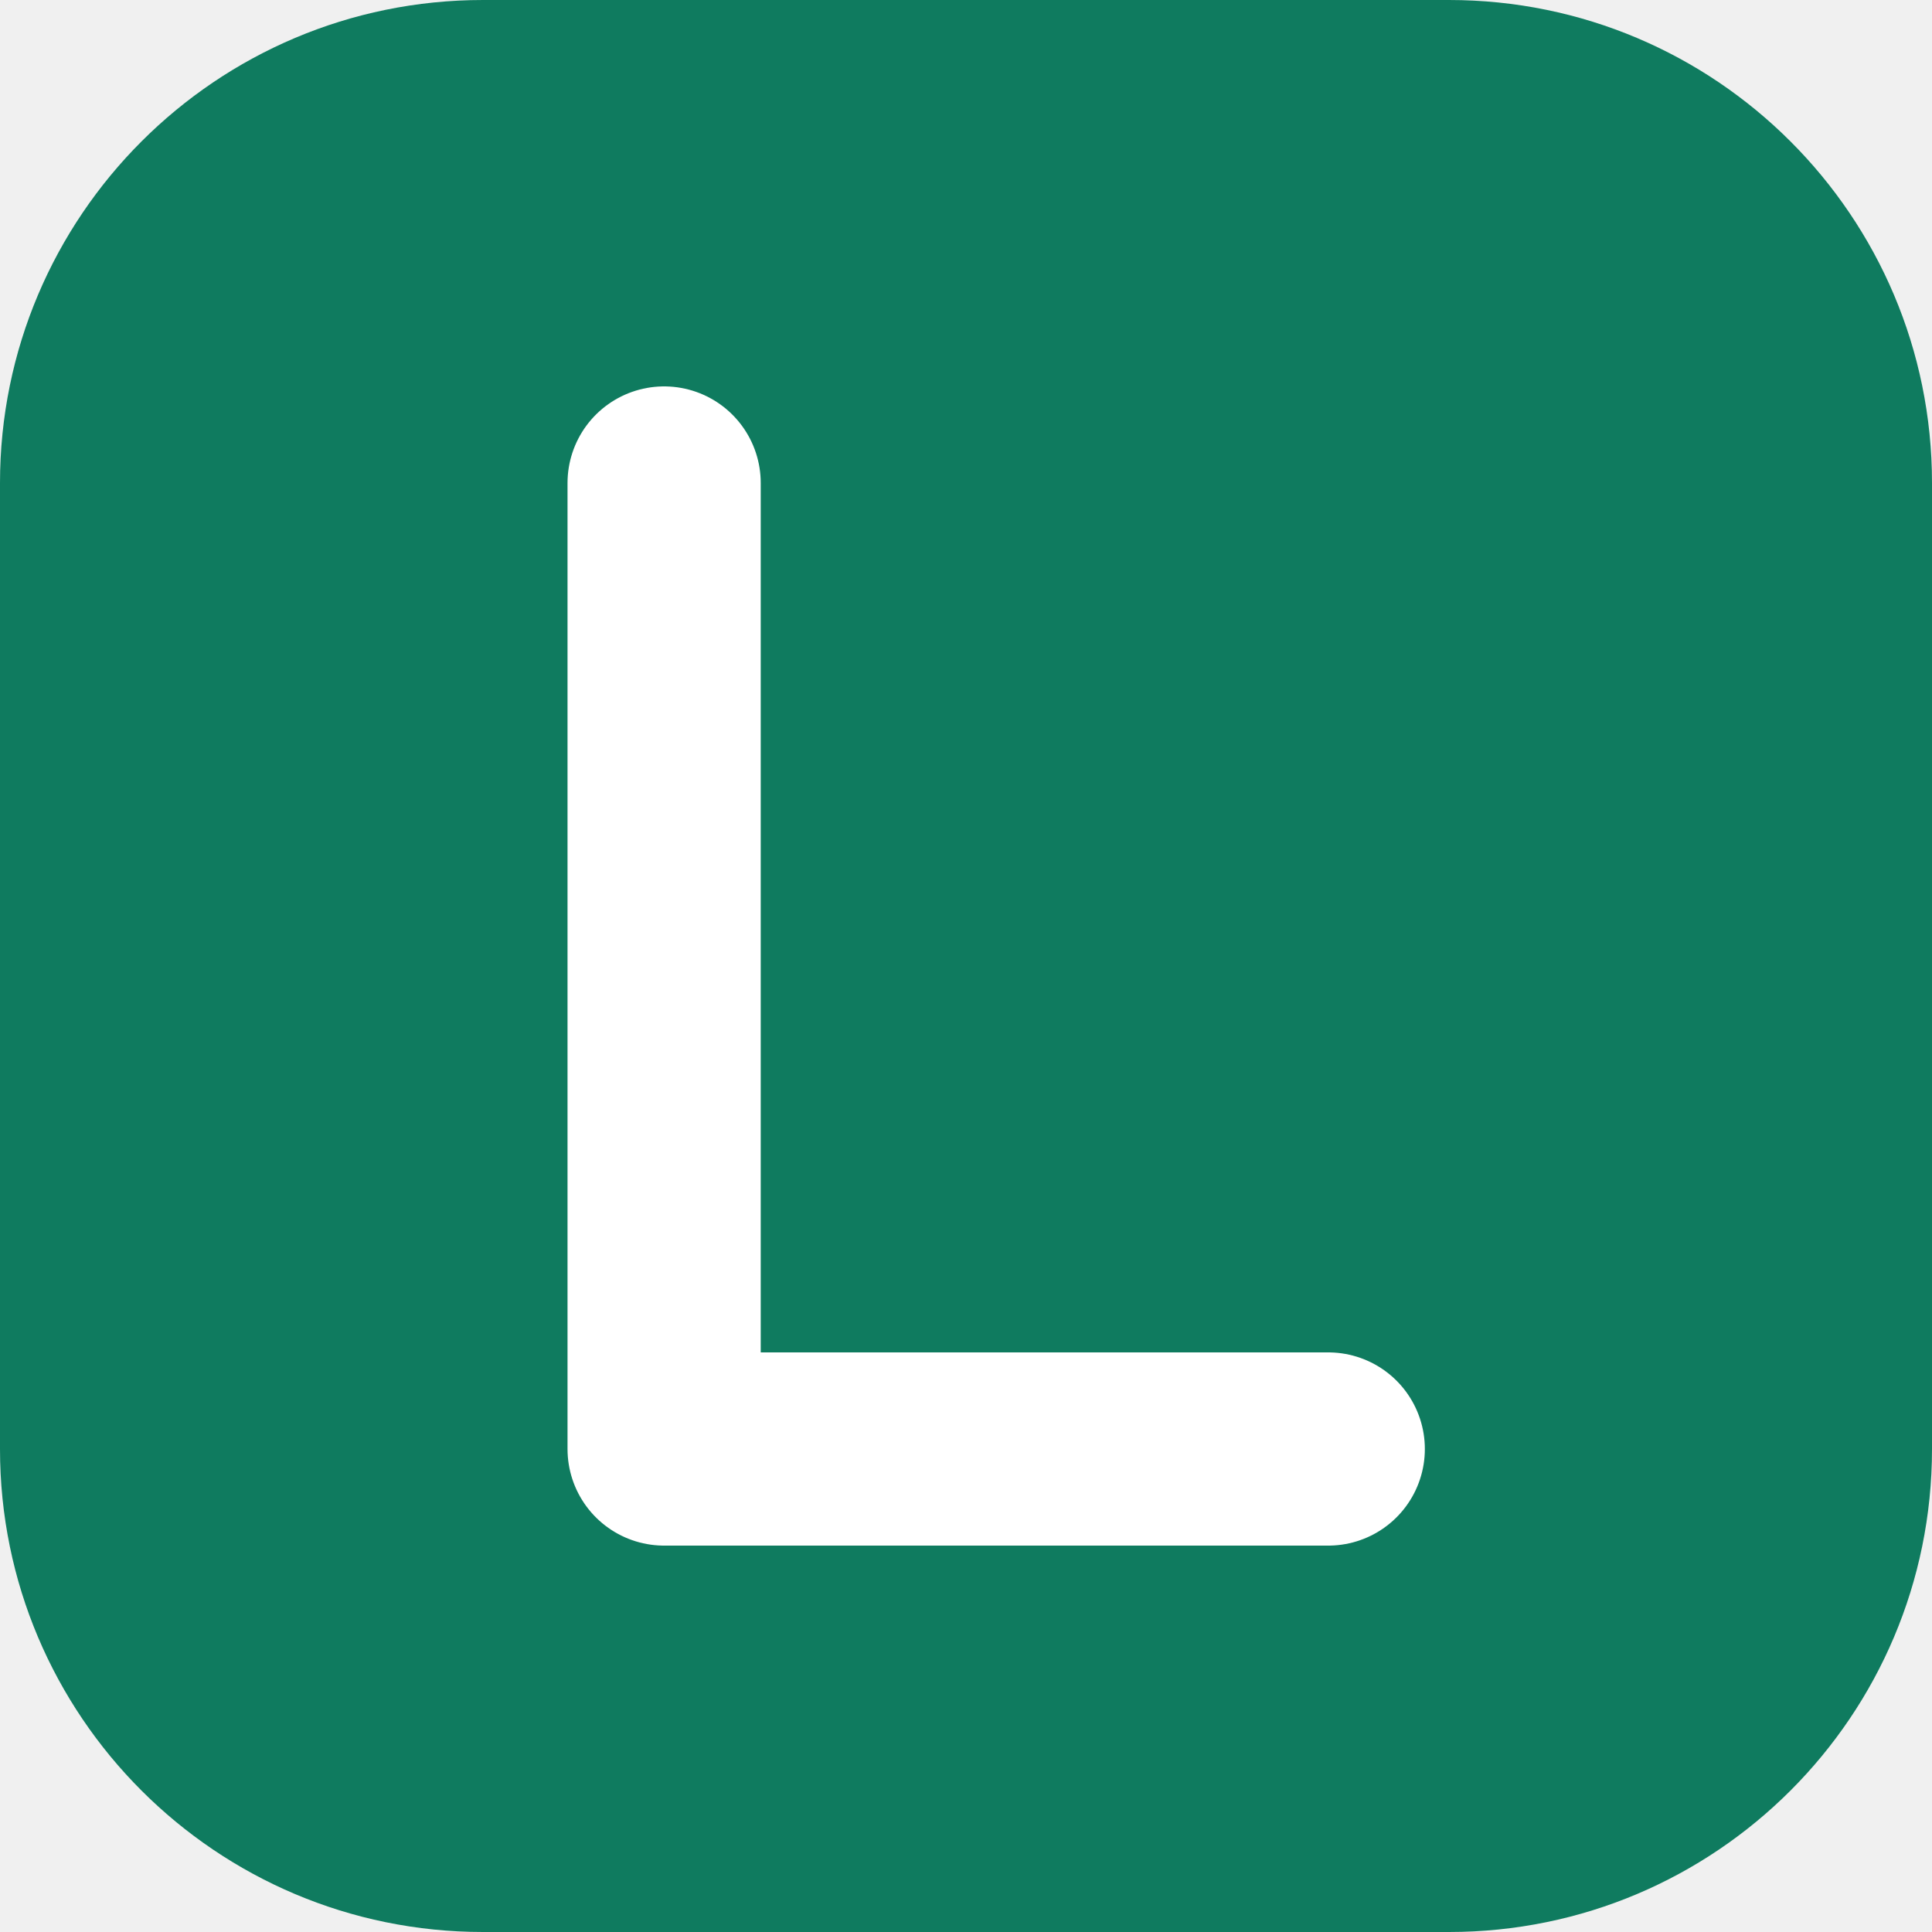
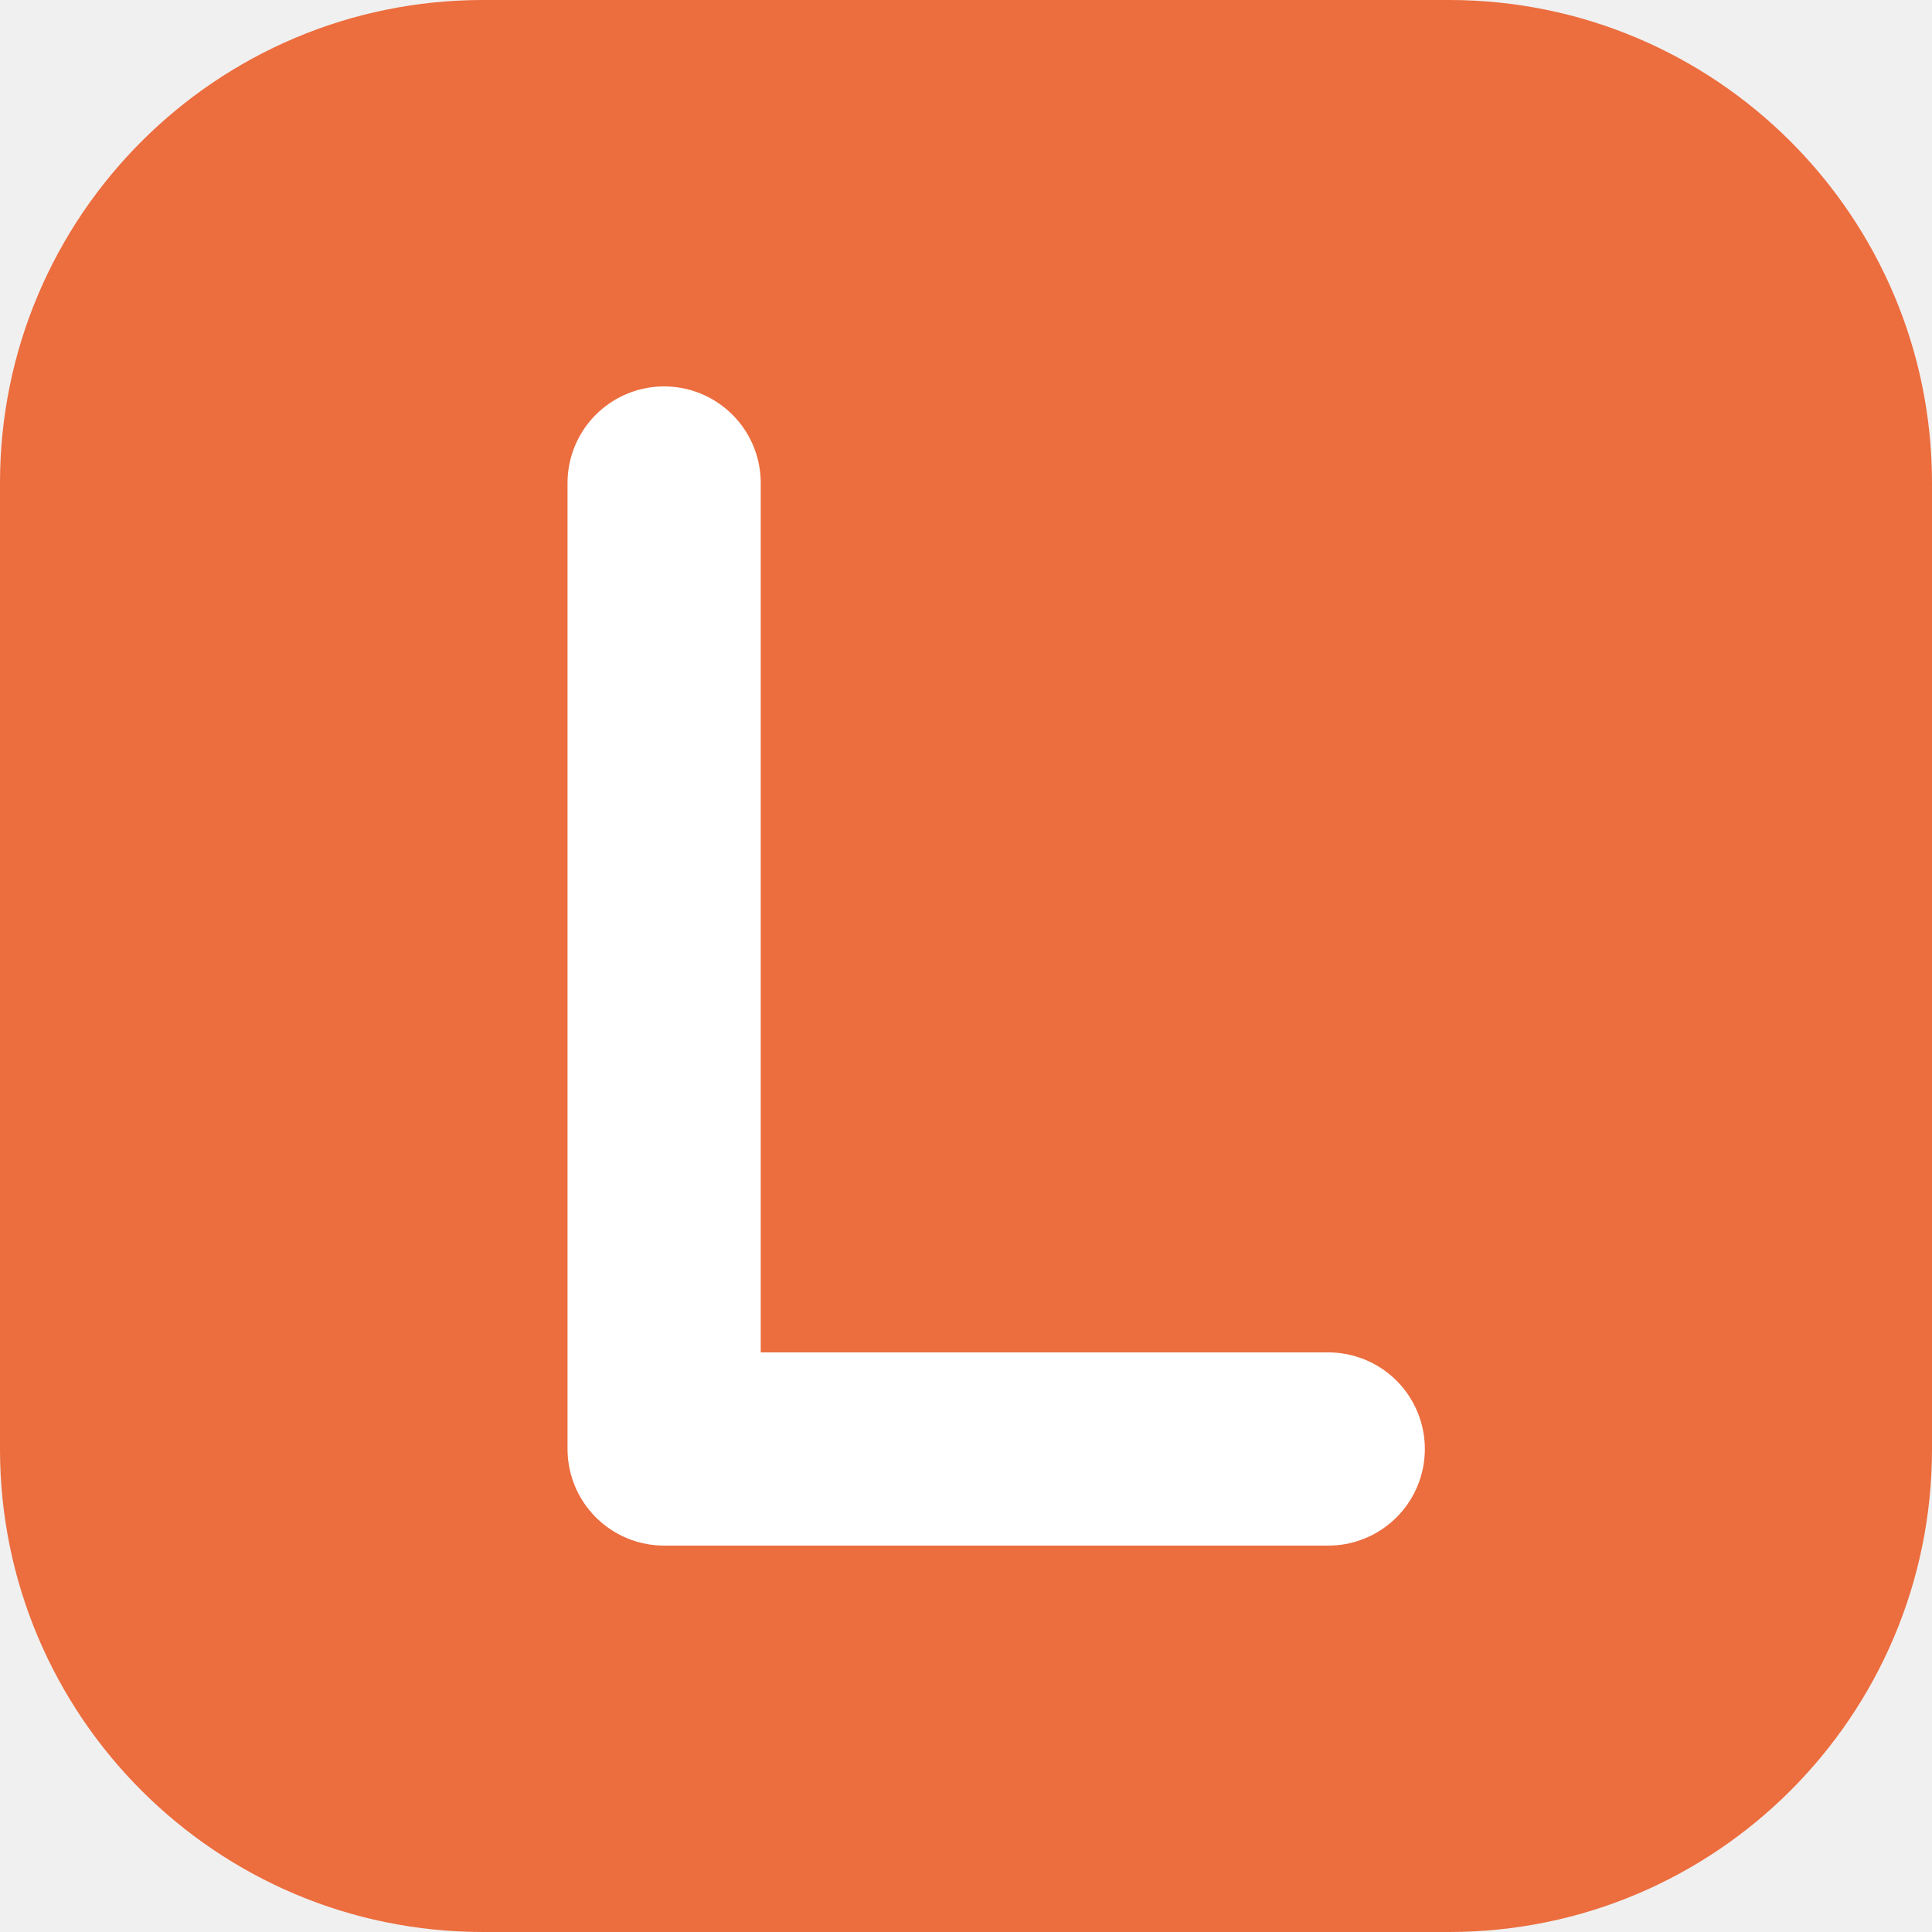
<svg xmlns="http://www.w3.org/2000/svg" viewBox="0 0 32 32">
-   <rect width="32" height="32" rx="8" fill="#0f7b5f" />
+   <rect width="32" height="32" rx="8" fill="#ec6d3e" />
  <path d="M11 8v16h11" stroke="#fff" stroke-width="3.2" fill="none" stroke-linecap="round" stroke-linejoin="round" />
</svg>
